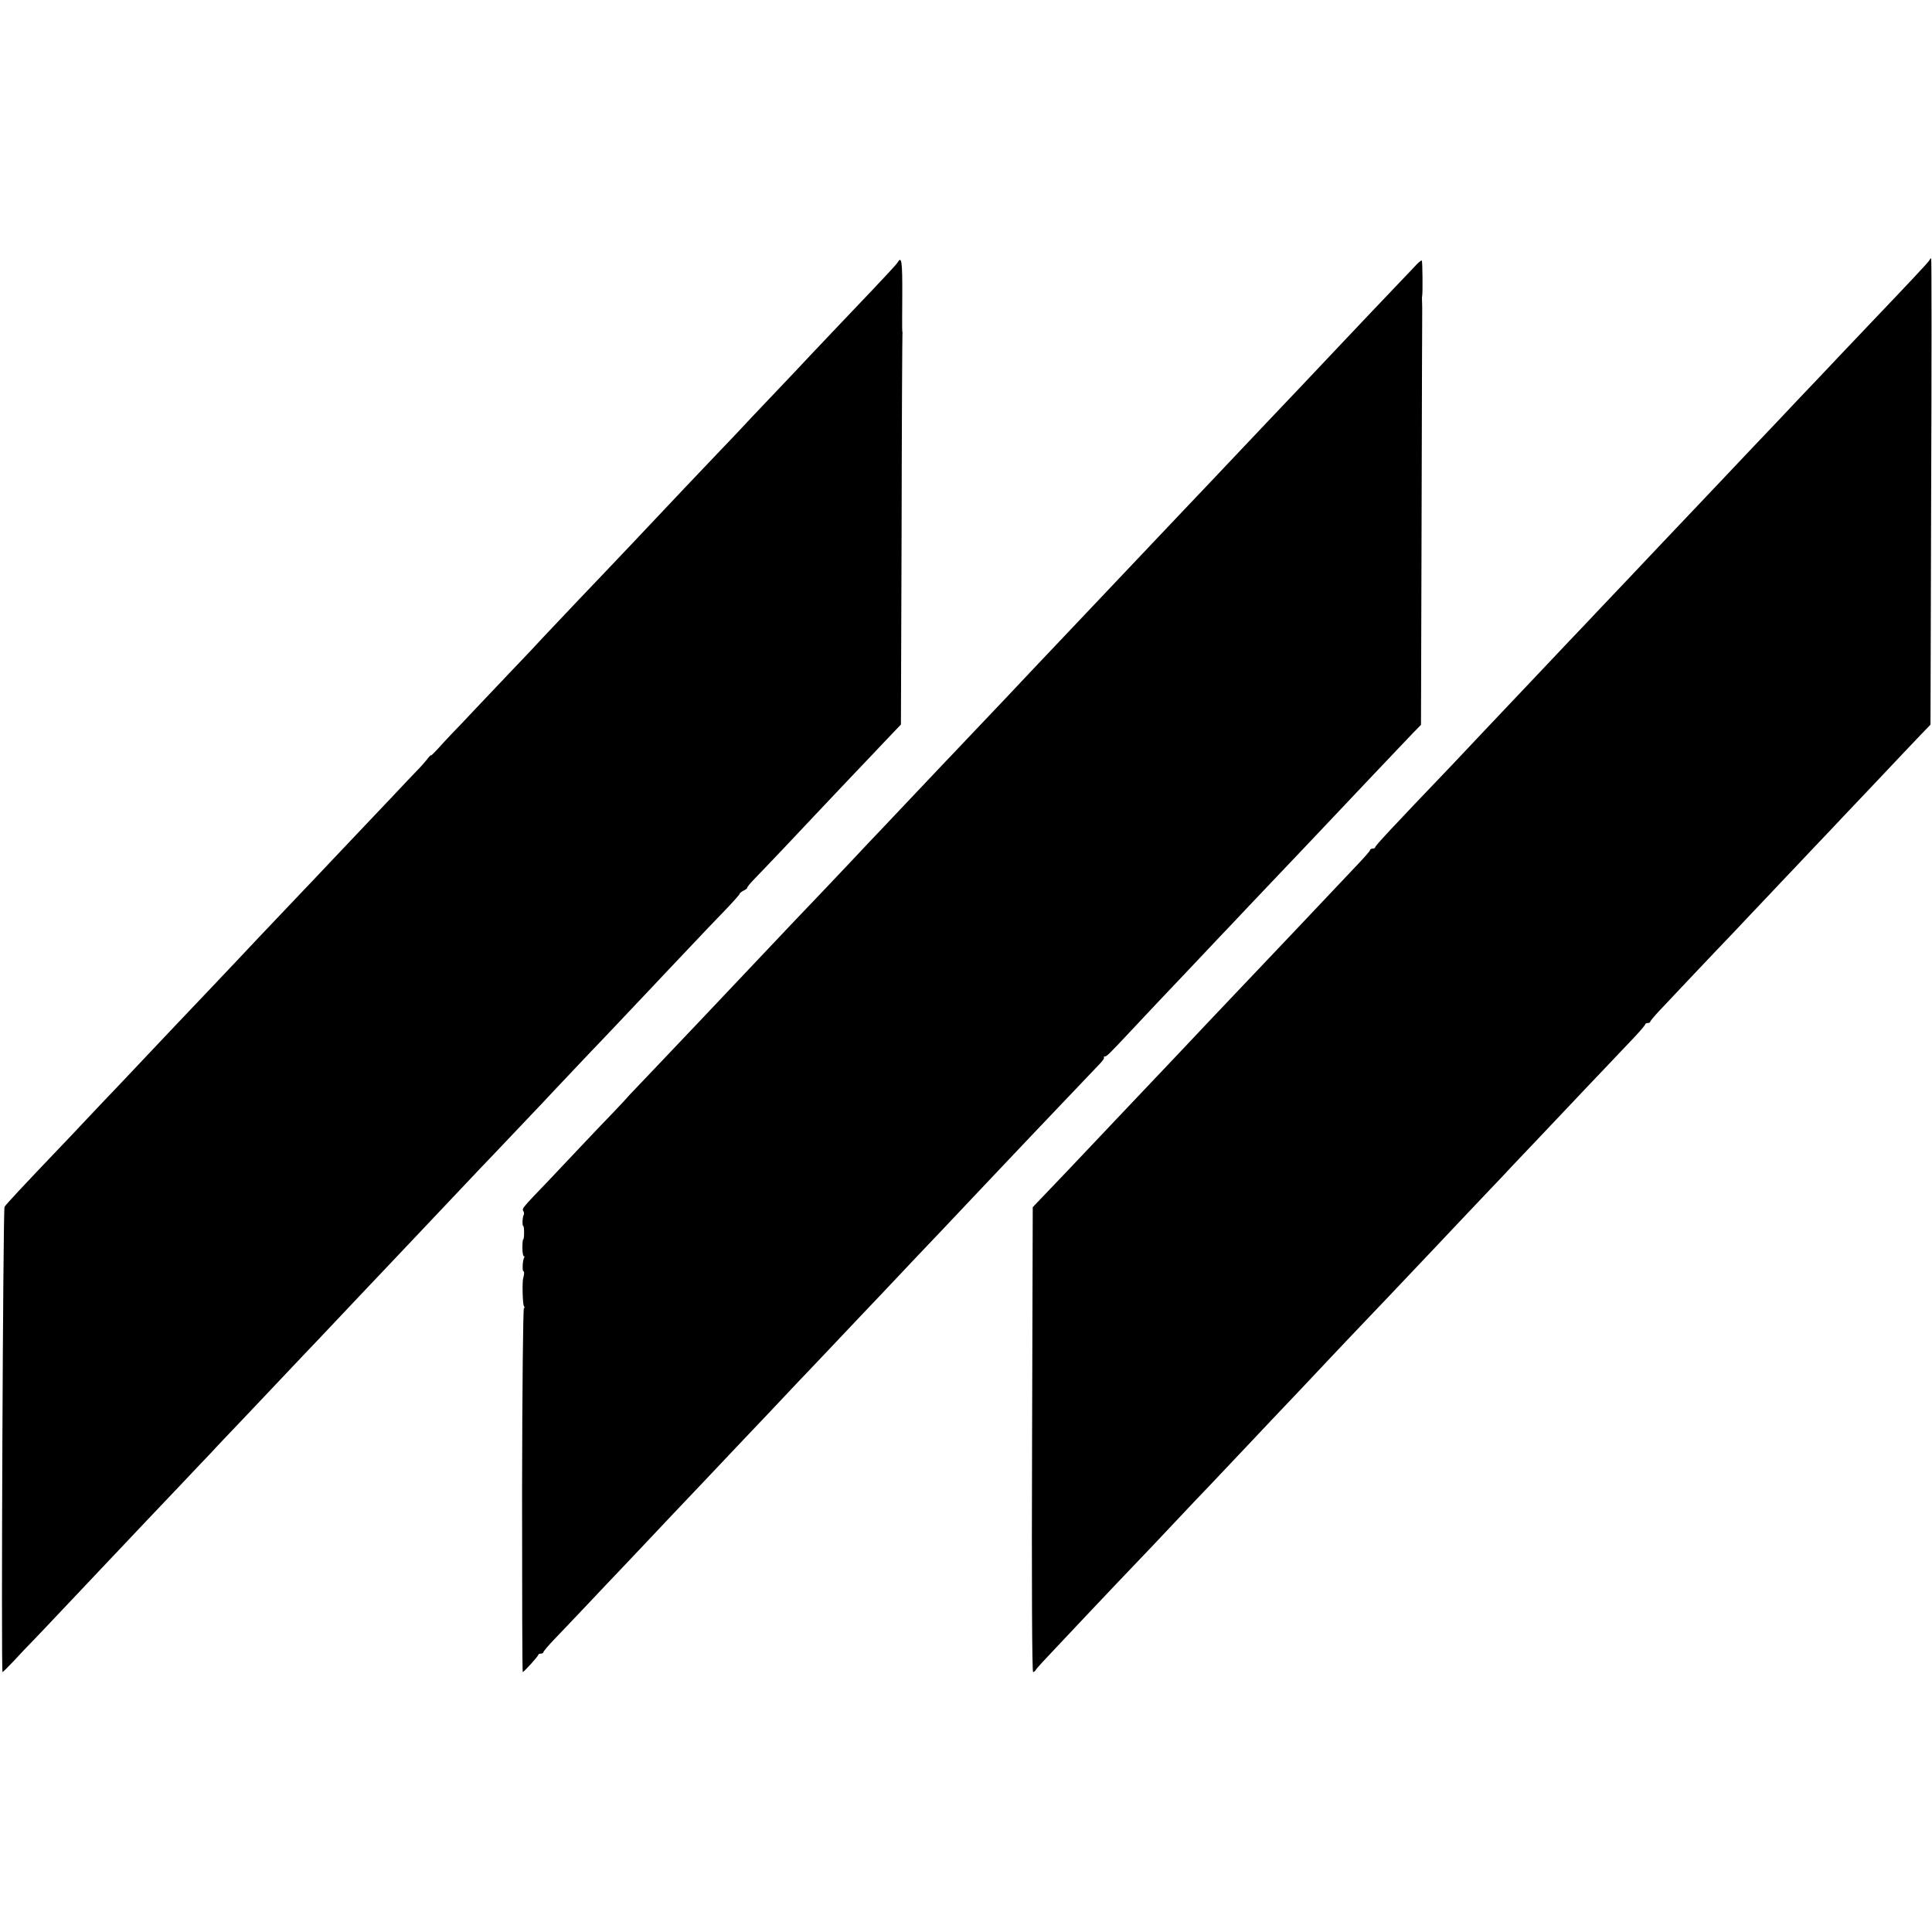
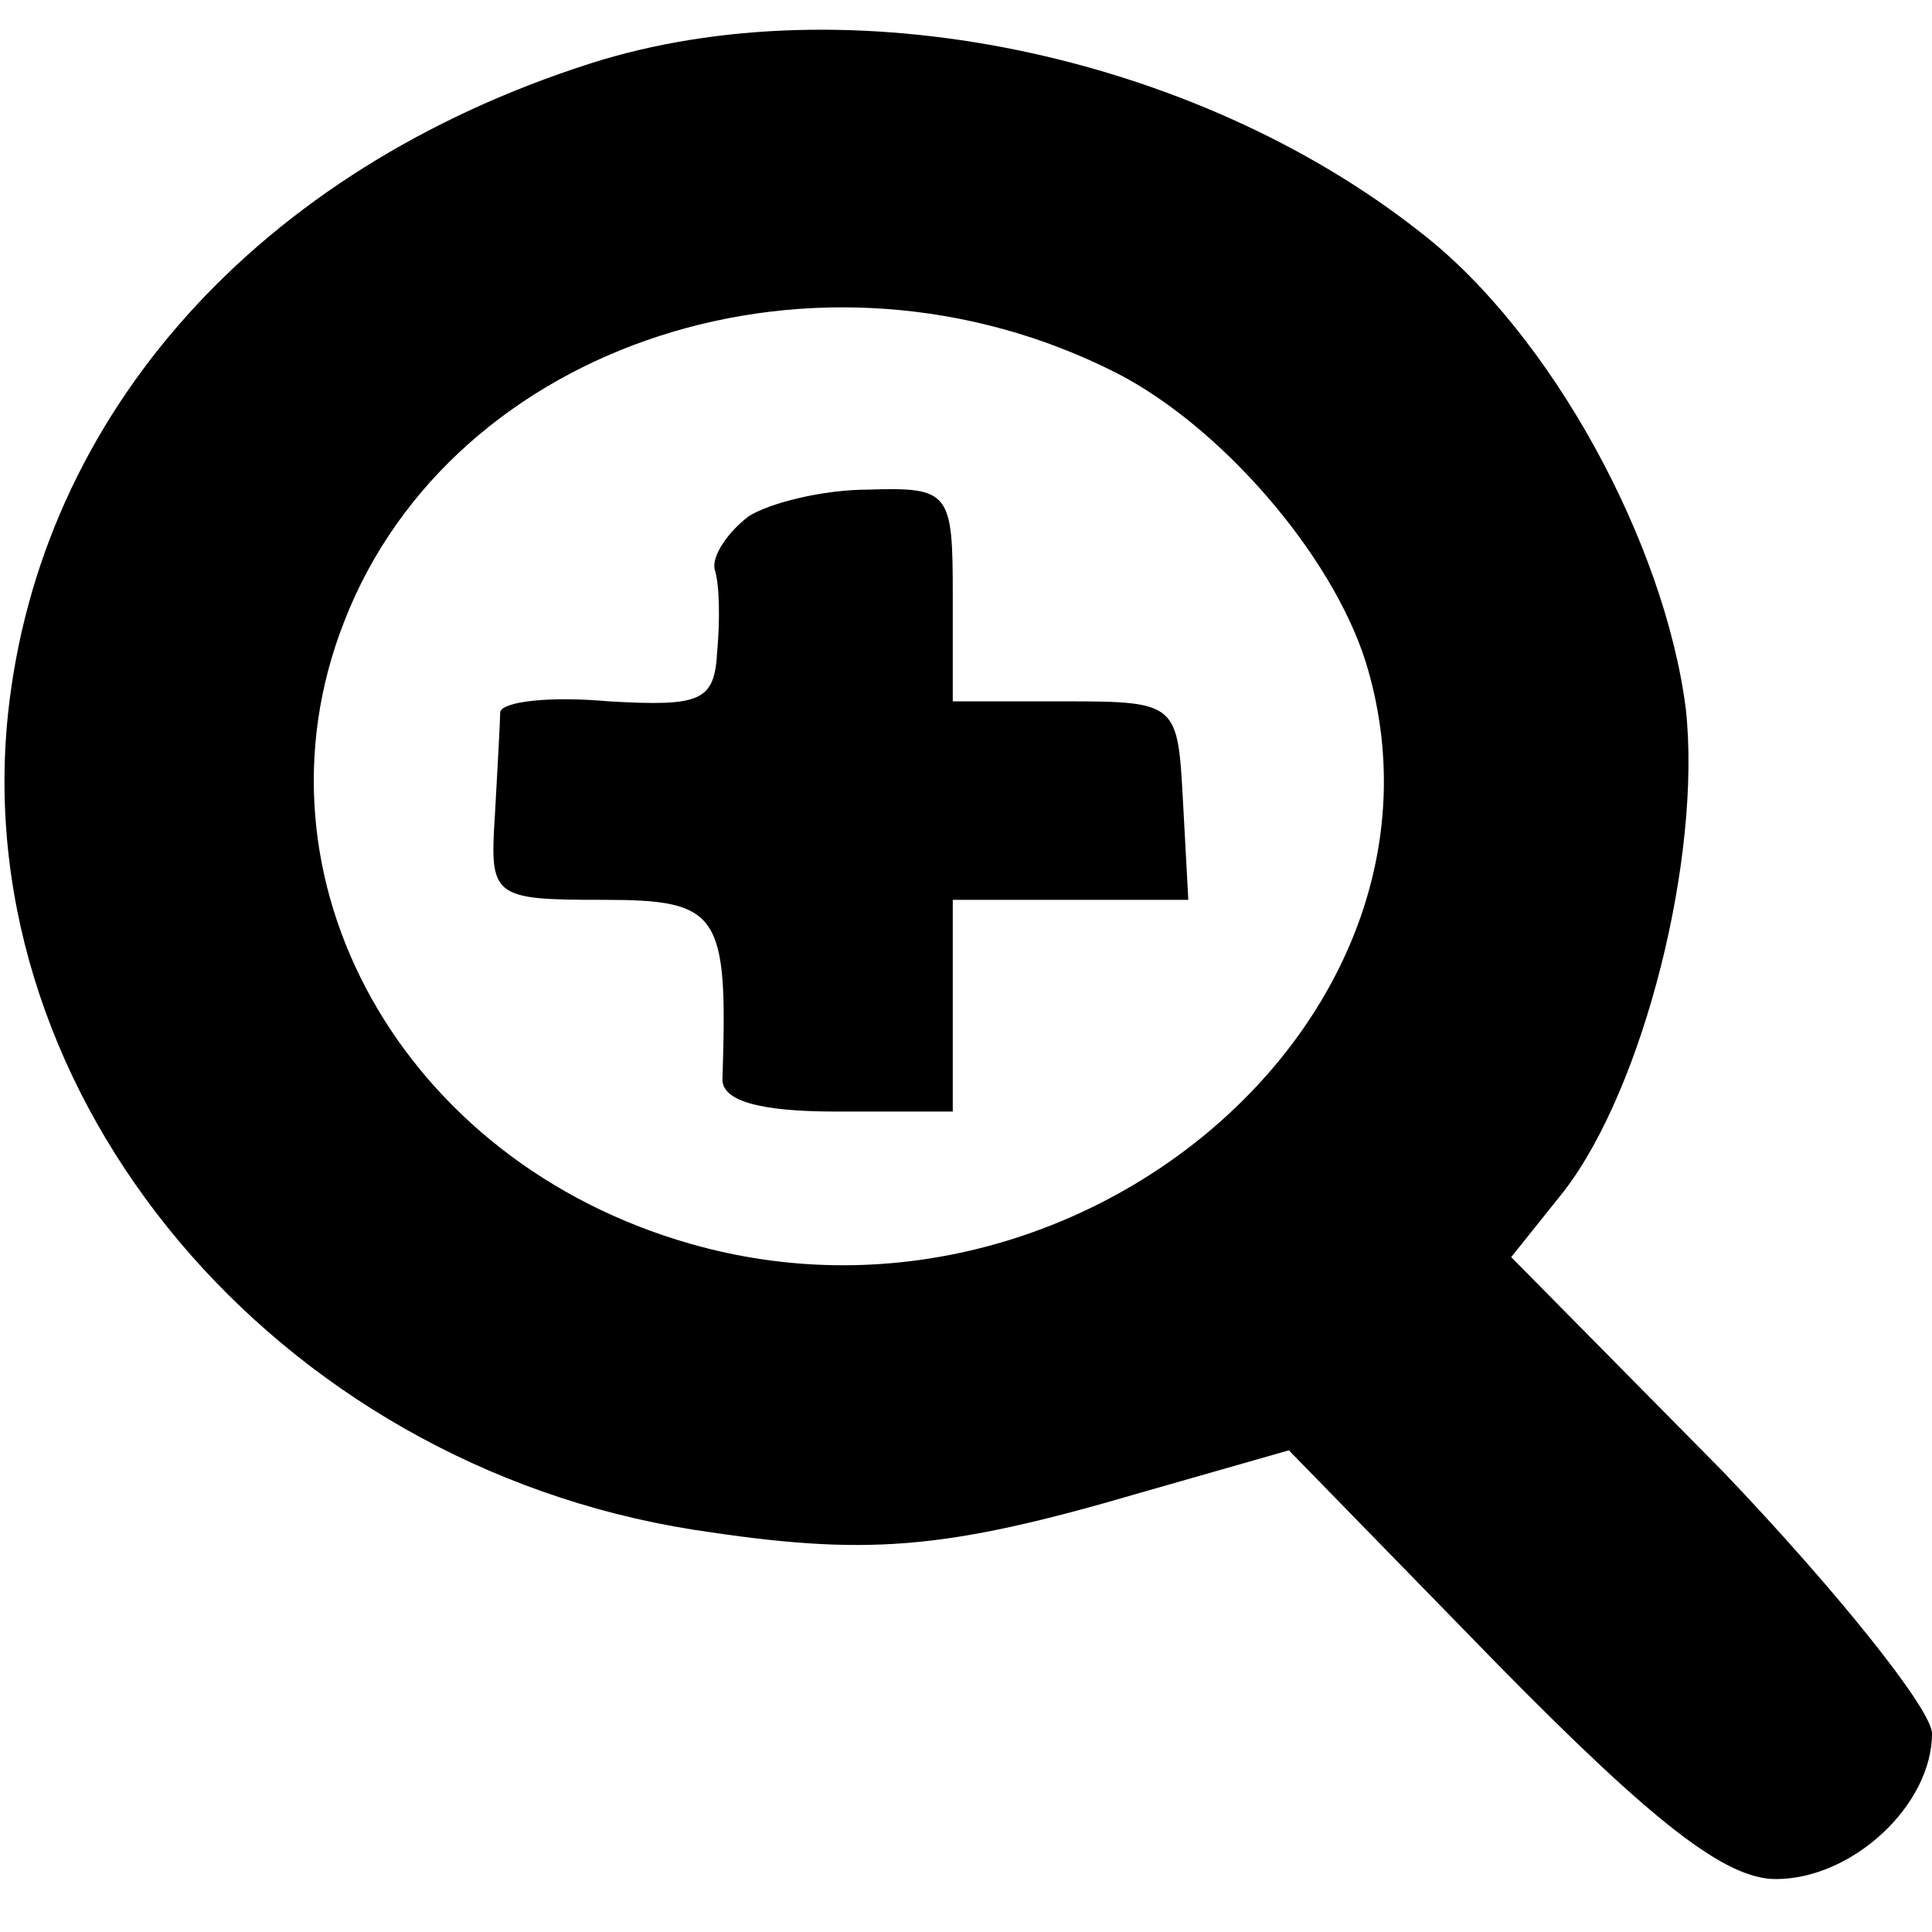
- <svg xmlns="http://www.w3.org/2000/svg" version="1.0" width="1152pt" height="1152pt" viewBox="0 0 1152 1152" preserveAspectRatio="xMidYMid meet">
-   <g transform="translate(0,1152) scale(0.1,-0.1)" fill="#000000" stroke="none">
-     <path d="M11503 9966 c-7 -12 -125 -138 -338 -361 -27 -28 -113 -119 -190 -200 -77 -82 -158 -167 -180 -190 -22 -23 -101 -106 -175 -185 -74 -78 -160 -169 -190 -200 -30 -32 -109 -115 -175 -185 -66 -70 -140 -148 -165 -174 -25 -26 -108 -114 -185 -195 -77 -82 -162 -172 -190 -201 -27 -29 -104 -109 -170 -179 -66 -70 -149 -158 -185 -195 -36 -38 -121 -128 -190 -201 -69 -73 -150 -158 -180 -190 -30 -32 -102 -108 -160 -169 -58 -62 -132 -140 -165 -175 -374 -391 -465 -489 -465 -498 0 -4 -7 -8 -15 -8 -8 0 -15 -4 -15 -8 0 -5 -35 -45 -77 -89 -43 -45 -130 -137 -194 -205 -64 -68 -142 -150 -173 -183 -90 -95 -296 -312 -356 -375 -91 -96 -208 -219 -350 -370 -74 -78 -157 -166 -185 -195 -27 -29 -108 -114 -180 -190 -263 -278 -370 -391 -454 -478 l-43 -45 -4 -1386 c-3 -866 0 -1386 6 -1386 5 0 13 6 17 14 4 8 63 72 130 142 67 71 147 156 178 189 65 69 303 320 385 405 30 32 105 111 167 177 61 65 138 146 170 179 32 34 119 126 193 204 74 79 158 167 185 196 51 53 262 276 348 368 27 28 83 87 125 132 42 44 142 149 222 233 80 84 170 179 200 211 30 32 116 122 190 201 74 78 172 181 216 228 45 47 106 111 135 143 30 31 106 112 171 180 229 242 260 275 551 581 37 39 67 75 67 79 0 4 7 8 15 8 8 0 15 3 15 8 0 4 25 34 56 67 135 143 284 301 349 369 39 40 131 137 205 216 74 78 153 161 175 185 22 23 104 109 181 191 78 82 159 167 179 189 21 22 103 109 184 194 80 85 166 175 189 200 24 25 68 72 98 103 l55 57 4 1390 c3 765 3 1391 0 1391 -2 0 -8 -6 -12 -14z" />
-     <path d="M5353 9956 c-4 -8 -73 -83 -153 -167 -192 -202 -203 -213 -360 -379 -74 -79 -157 -167 -185 -196 -27 -28 -104 -109 -170 -179 -66 -71 -151 -161 -190 -201 -38 -40 -126 -133 -195 -205 -69 -73 -145 -154 -170 -180 -25 -26 -101 -107 -170 -180 -69 -73 -145 -153 -170 -179 -40 -41 -217 -228 -354 -373 -26 -29 -109 -117 -185 -196 -75 -79 -174 -184 -221 -233 -47 -50 -107 -114 -135 -142 -27 -29 -67 -71 -87 -94 -21 -23 -38 -39 -38 -36 0 4 -10 -6 -22 -22 -13 -16 -36 -43 -53 -60 -16 -16 -91 -95 -165 -174 -74 -78 -157 -166 -185 -195 -27 -29 -108 -114 -180 -190 -71 -76 -146 -154 -165 -174 -250 -263 -344 -362 -375 -396 -21 -22 -101 -107 -179 -189 -172 -181 -196 -206 -366 -386 -74 -79 -160 -169 -190 -201 -30 -31 -107 -112 -170 -179 -63 -67 -144 -153 -180 -190 -190 -199 -306 -323 -313 -336 -9 -16 -21 -2774 -12 -2774 3 0 33 30 68 67 34 37 82 88 107 113 25 25 101 106 170 179 69 73 148 156 175 185 28 29 106 113 175 185 69 73 148 156 175 185 28 29 114 120 192 202 77 82 161 170 185 195 23 26 109 116 189 200 81 85 161 170 179 189 18 19 97 103 175 185 79 83 162 170 185 195 40 43 251 265 355 375 63 66 289 305 386 408 41 43 103 109 139 147 36 37 126 132 200 210 74 78 151 159 170 179 19 21 91 97 160 170 69 73 154 163 190 200 36 38 124 130 195 206 72 76 148 156 170 180 22 23 94 99 160 169 66 70 159 168 208 218 48 50 87 94 87 98 0 4 11 13 25 20 14 7 23 15 21 18 -2 2 19 27 47 56 53 54 303 318 371 391 33 35 250 265 346 365 19 20 61 65 93 98 l59 62 4 1162 c1 640 4 1165 5 1168 1 3 1 9 -1 15 -1 5 -1 103 0 217 1 197 -4 234 -27 194z" />
-     <path d="M8444 9940 c-16 -17 -58 -62 -94 -99 -119 -125 -244 -256 -390 -411 -80 -85 -172 -182 -205 -217 -85 -89 -263 -277 -525 -554 -74 -78 -151 -159 -170 -179 -19 -20 -100 -106 -180 -190 -80 -85 -161 -170 -180 -190 -19 -20 -100 -106 -180 -190 -80 -84 -161 -170 -180 -190 -44 -46 -292 -308 -345 -365 -22 -23 -107 -113 -190 -200 -82 -87 -168 -177 -190 -200 -59 -63 -312 -330 -368 -389 -27 -28 -104 -109 -170 -180 -67 -71 -140 -148 -162 -171 -22 -23 -105 -110 -185 -194 -197 -208 -195 -206 -545 -576 -192 -202 -330 -348 -382 -402 -35 -36 -63 -66 -63 -67 0 -1 -37 -41 -82 -88 -46 -47 -137 -143 -203 -213 -66 -70 -151 -160 -188 -199 -152 -158 -155 -162 -147 -176 5 -8 6 -18 3 -24 -8 -12 -10 -66 -3 -66 3 0 5 -18 5 -40 0 -22 -2 -40 -5 -40 -3 0 -5 -22 -5 -50 0 -27 4 -50 8 -50 5 0 5 -4 2 -10 -9 -14 -12 -80 -4 -80 6 0 5 -20 -1 -40 -7 -19 -4 -157 4 -168 5 -6 5 -12 0 -12 -5 0 -10 -475 -11 -1085 0 -597 1 -1085 4 -1085 7 0 92 94 93 103 0 4 7 7 15 7 8 0 15 4 15 8 0 5 28 38 62 74 35 36 124 130 198 208 74 79 155 164 180 190 25 26 97 102 160 169 63 67 138 146 165 175 28 29 113 119 190 200 77 82 163 172 190 201 70 73 334 352 370 391 17 17 95 100 175 184 186 197 202 213 345 364 66 70 149 158 185 196 56 58 246 259 360 380 19 20 98 104 175 185 77 81 160 169 185 195 111 117 348 366 377 396 17 17 29 35 26 38 -4 3 -2 6 3 6 13 0 24 11 159 155 61 65 130 139 155 165 25 26 108 114 185 195 77 81 160 169 185 196 25 26 106 111 180 190 74 78 151 159 170 179 43 45 287 302 365 385 31 33 118 125 193 204 75 79 151 159 167 176 17 17 52 55 79 83 l49 50 3 1039 c2 571 3 1071 3 1111 0 91 0 73 1 237 1 77 0 145 -1 150 -1 6 0 15 1 20 4 22 2 206 -2 211 -3 3 -18 -9 -34 -26z" />
+ <svg xmlns="http://www.w3.org/2000/svg" version="1.0" width="73pt" height="73pt" viewBox="0 0 73 73" preserveAspectRatio="xMidYMid meet">
+   <g transform="translate(0,73) scale(0.1,-0.1)" fill="#000000" stroke="none">
+     <path d="M223 706 c-125 -40 -208 -132 -220 -246 -15 -145 101 -283 259 -308 65 -10 94 -8 169 14 l56 16 79 -81 c59 -60 86 -81 105 -81 29 0 59 28 59 55 0 9 -36 54 -79 99 l-80 81 20 25 c30 39 52 126 46 182 -8 63 -51 142 -100 180 -86 68 -217 95 -314 64z m199 -117 c39 -20 81 -68 94 -109 41 -133 -108 -262 -255 -220 -109 31 -169 138 -131 235 41 106 180 151 292 94z" />
+     <path d="M283 535 c-8 -6 -14 -15 -13 -20 2 -6 2 -20 1 -31 -1 -19 -6 -21 -41 -19 -22 2 -40 0 -41 -4 0 -3 -1 -21 -2 -39 -2 -31 -1 -32 41 -32 44 0 47 -5 45 -67 -1 -9 14 -13 43 -13 l44 0 0 40 0 40 45 0 44 0 -2 37 c-2 37 -2 38 -44 38 l-43 0 0 40 c0 39 -1 41 -32 40 -17 0 -37 -5 -45 -10z" />
  </g>
</svg>
